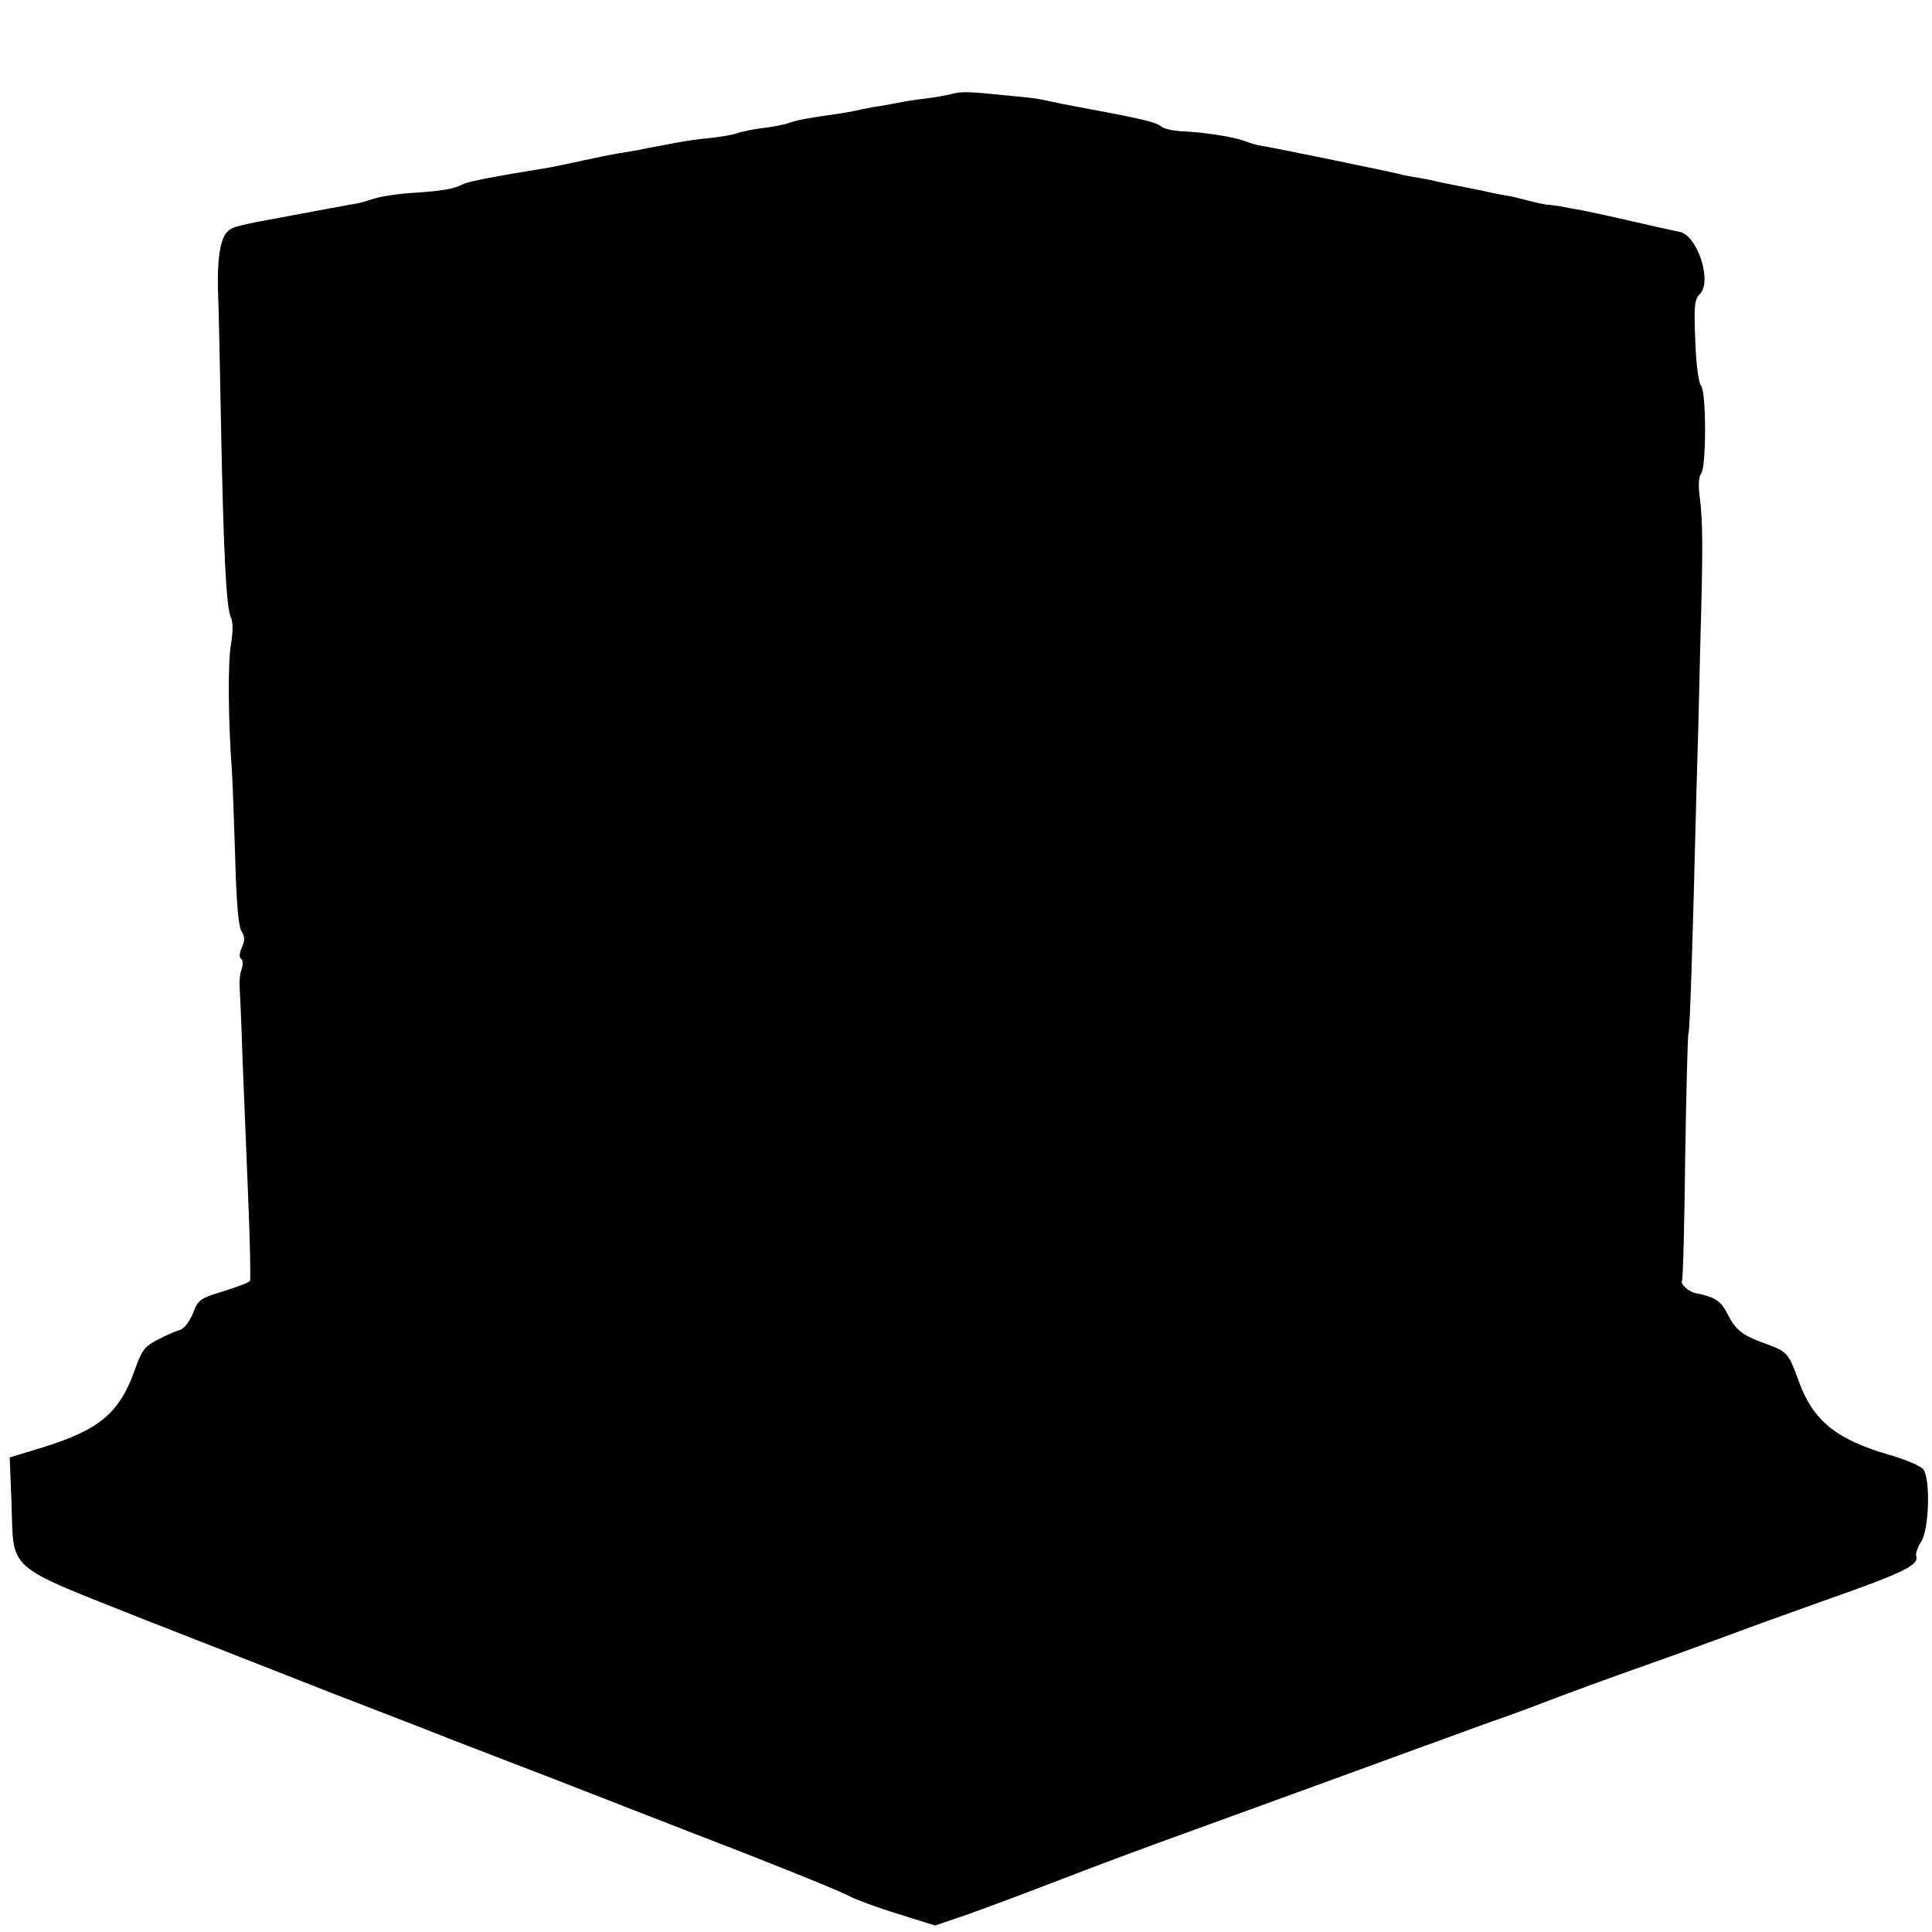
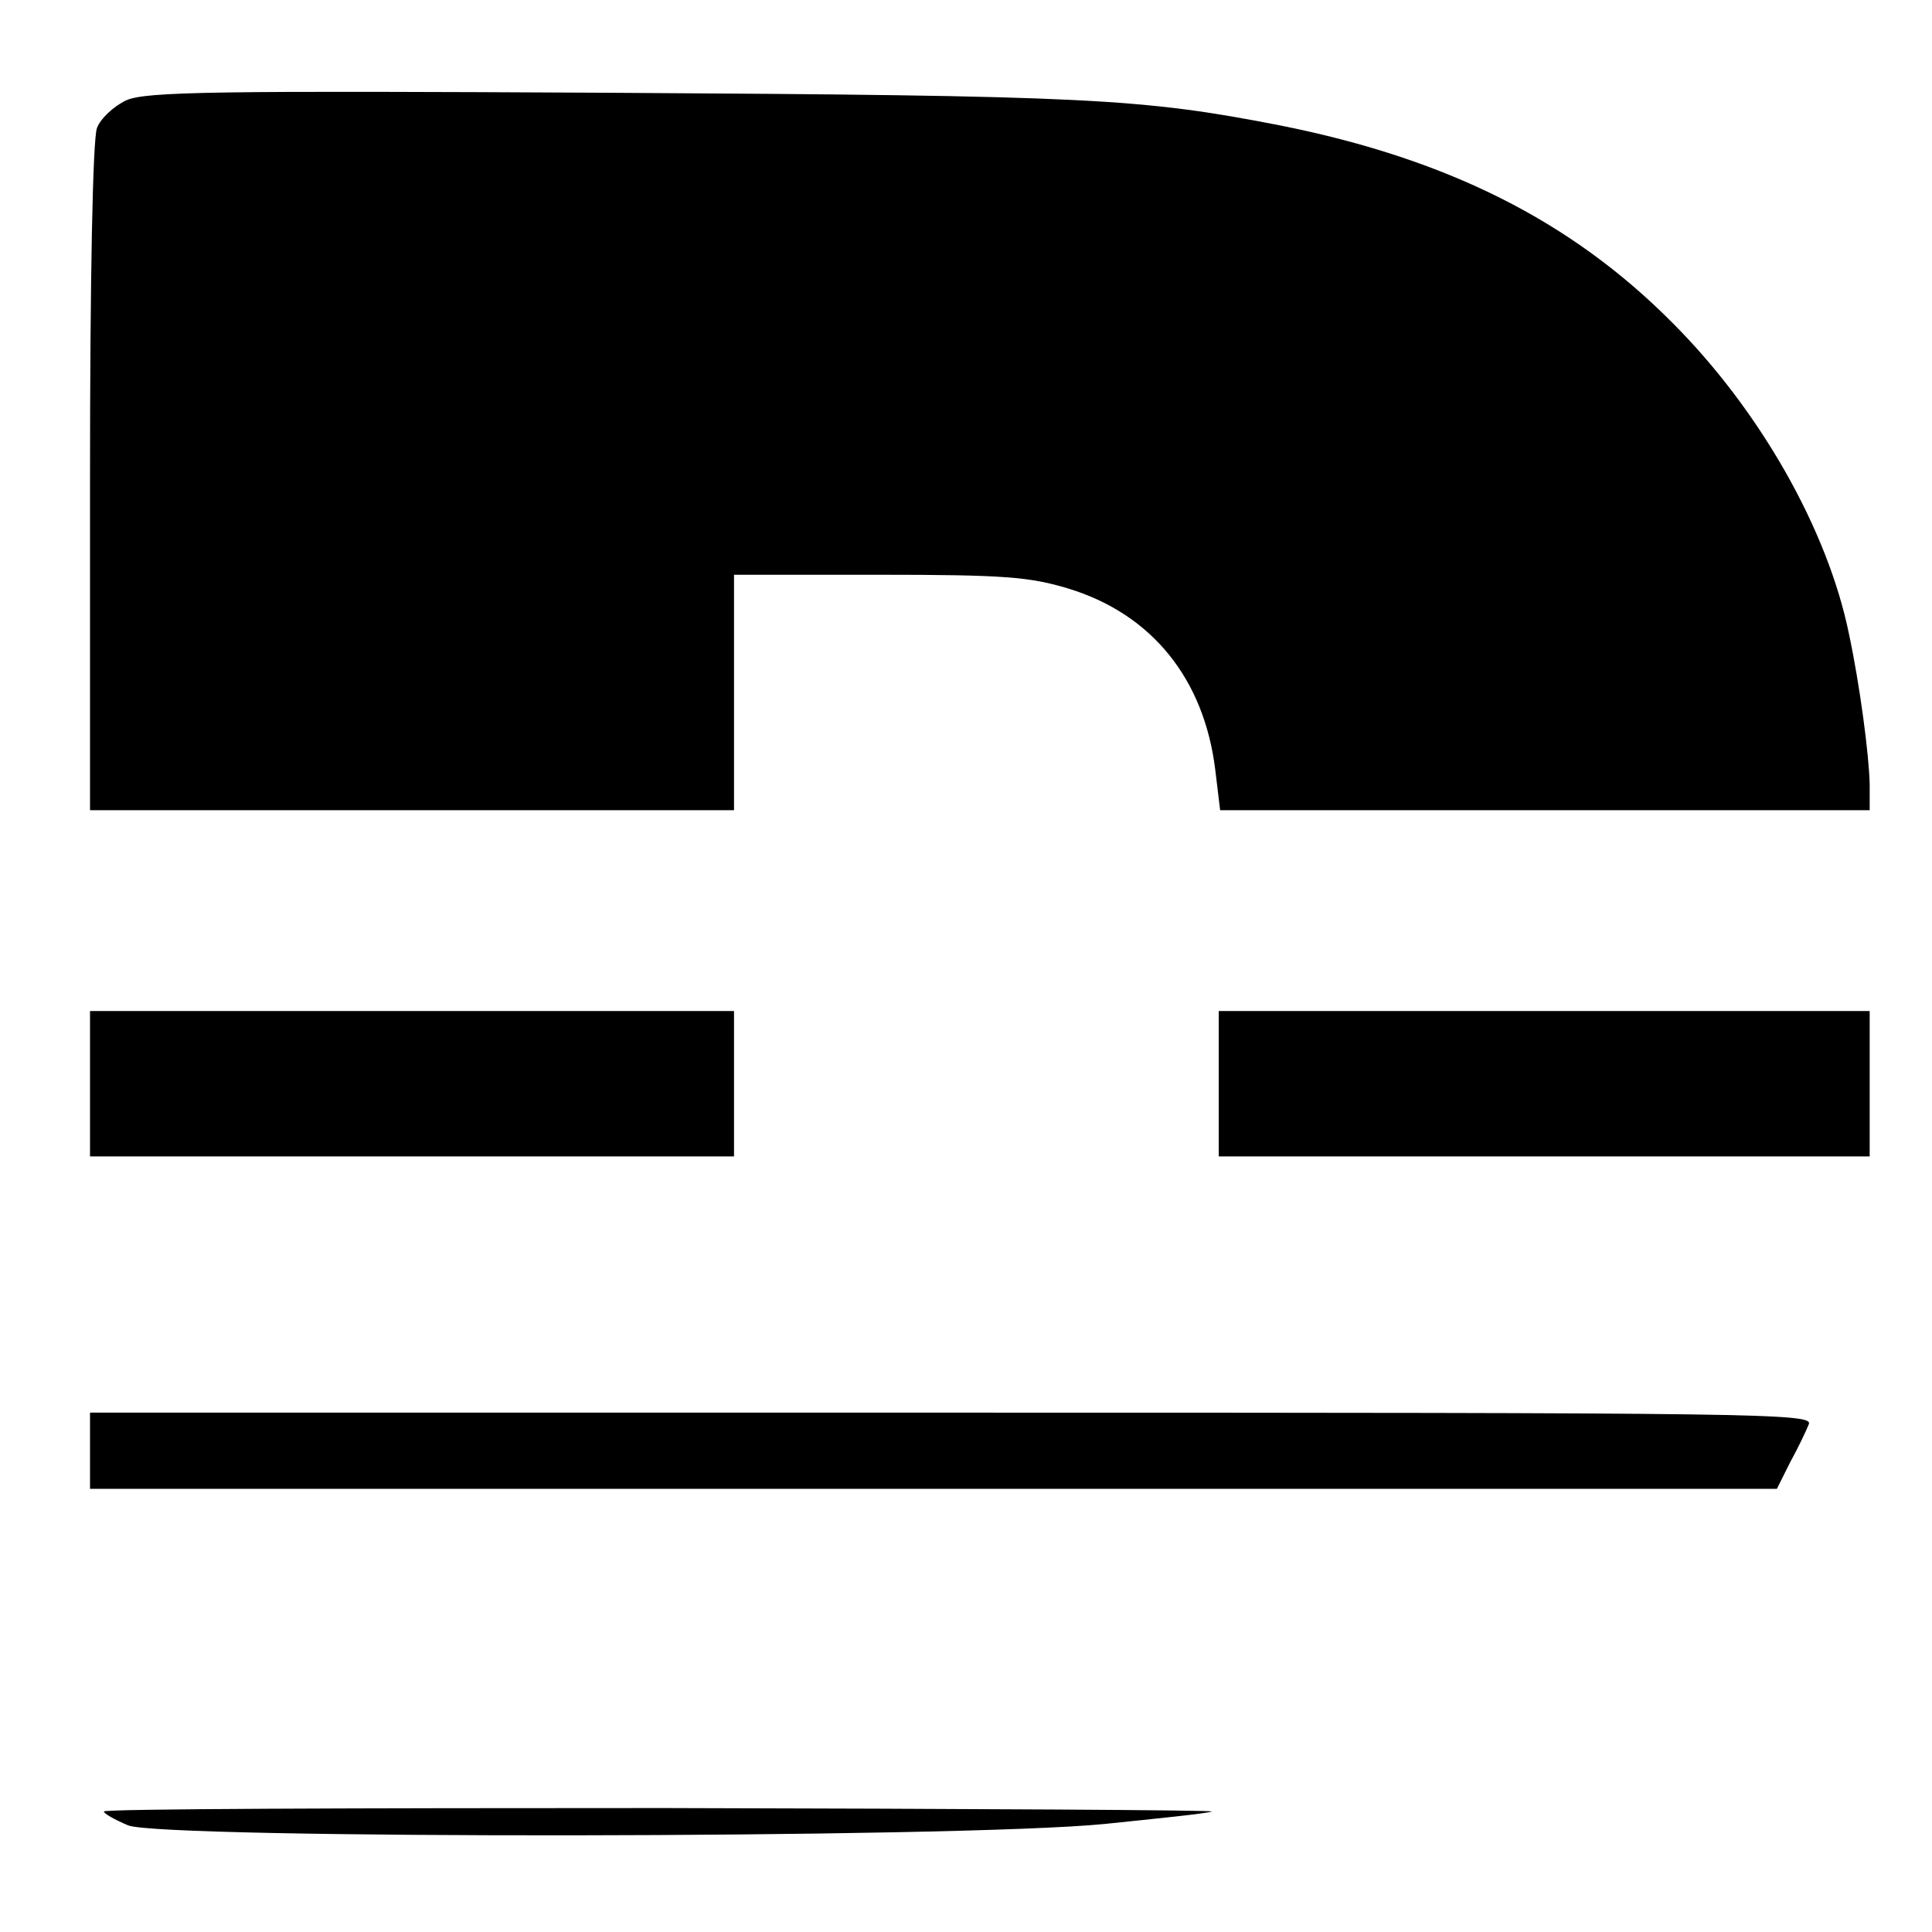
- <svg xmlns="http://www.w3.org/2000/svg" version="1" width="716" height="716" viewBox="0 0 537 537">
-   <path d="M264.6 26.1c-1.5.4-4.9 1-7.4 1.3-2.6.3-6 .8-7.7 1.2-1.6.3-3.9.7-5 .9-1.1.1-3.1.5-4.5.8-1.4.3-4.2.9-6.2 1.2-9.7 1.4-11.5 1.7-14.3 2.6-1.6.6-5 1.2-7.5 1.5-2.5.3-5.6.9-7 1.4-1.4.5-5 1.1-8 1.4-3 .3-6.6.8-8 1.1-1.4.2-4.1.8-6 1.1-1.9.4-4.4.8-5.5 1.1-1.1.2-3.5.6-5.4.9-1.9.3-6.4 1.2-10 2-3.6.8-7.9 1.7-9.6 2-14.2 2.3-22.3 3.8-23.8 4.6-2.6 1.3-5.2 1.8-13.7 2.4-4.1.2-9.1 1-11 1.6-1.9.6-4.2 1.3-5 1.4-.8.1-3.1.5-5 .9-1.9.3-8 1.5-13.5 2.5-14.8 2.7-15.9 3-17.4 4.5-1.9 1.9-2.8 8-2.5 16.6.2 4.1.5 20 .8 35.4.7 37.2 1.5 52.1 2.7 54.9.7 1.5.7 4 .1 7.7-.9 5-.8 20.9.3 35.9.2 3.6.6 14.4.9 24.2.3 11.7.9 18.3 1.7 19.6 1 1.6 1 2.6.1 4.6-.7 1.5-.7 2.8-.2 3.1.5.3.6 1.6.2 2.8-.5 1.2-.7 3.3-.6 4.7.1 1.4.5 10.4.8 20 .4 9.6 1.1 27.4 1.6 39.4s.7 22.2.5 22.6c-.3.5-3.6 1.7-7.4 2.9-6.5 2-7 2.3-8.5 6.2-1 2.4-2.5 4.3-3.7 4.6-1.1.3-3.9 1.5-6.1 2.7-3.6 1.8-4.4 2.9-6.3 8.3-4.3 12-9.7 16.6-25.3 21.5l-9.5 2.9.5 12.8c.7 19.2-2.2 16.7 37.8 32.6 18.4 7.2 41.4 16.2 51 20 9.6 3.7 24.9 9.6 34 13.2 9.1 3.5 21.2 8.2 27 10.4 5.8 2.3 15 5.8 20.5 8 5.5 2.1 21 8.2 34.5 13.4 13.5 5.3 26.1 10.4 28 11.5 1.9 1 8.1 3.3 13.7 5l10.2 3.2 8.8-3c4.8-1.7 15.3-5.6 23.3-8.7 8-3.1 21.3-8.1 29.5-11.1 30-10.9 62.2-22.6 72.5-26.4 5.8-2.1 14.6-5.3 19.5-7.1 5-1.7 13.1-4.7 18-6.6 5-1.9 16.4-6.1 25.5-9.3 9.1-3.2 19.7-7.1 23.5-8.5 3.9-1.5 16.4-6 27.9-10.1 20.3-7.1 25.2-9.5 24.2-11.9-.2-.7.4-2.5 1.4-4 2.2-3.4 2.6-17.3.6-20.1-.7-.9-5.1-2.8-9.7-4.1-14.5-4.2-21-9.5-24.9-20.3-2.9-8-3.2-8.3-9.2-10.5-6.7-2.4-8.4-3.8-10.8-8.6-1.8-3.4-3.4-4.4-8.8-5.5-1.9-.4-4.2-2.5-3.7-3.4.3-.4.7-15.9.9-34.4.3-18.5.7-34 .9-34.4.4-.6 1.1-21.9 2.2-66.2.3-9.1.8-28 1.1-42 .8-27.6.7-34-.2-41.3-.4-2.8-.2-5.3.4-6 1.5-1.8 1.5-22.7 0-24.5-.7-.8-1.4-6.2-1.6-12.6-.4-9.6-.2-11.5 1.3-12.9 3.5-3.6-.8-16.5-5.8-17.3-.7-.1-6.1-1.3-12.2-2.7-6-1.4-12.6-2.8-14.5-3.2-1.9-.3-4.6-.8-6-1.1-1.4-.2-3.2-.5-4-.5-.8-.1-3.3-.6-5.5-1.2s-4.7-1.2-5.5-1.3c-.8-.1-4-.7-7-1.4-3-.6-6.4-1.3-7.5-1.5-1.1-.2-3.1-.6-4.5-.9-1.4-.4-4-.9-5.9-1.2-1.8-.3-4.1-.7-5-1-3.7-.9-35.8-7.5-38.1-7.8-1.4-.2-3.6-.8-5-1.4-3-1.1-10.8-2.4-17.2-2.7-2.6-.1-5.4-.7-6.1-1.4-1.5-1.2-5.8-2.2-24.2-5.6-1.6-.3-4.3-.8-6-1.2-4.5-1-5.5-1.1-12-1.7-11.6-1.2-13.2-1.2-15.9-.5z" />
+ <svg xmlns="http://www.w3.org/2000/svg" version="1" width="372" height="372" viewBox="0 0 279 279">
+   <path d="M18.2 14.5c-1.7.8-3.7 2.6-4.2 4-.6 1.6-1 21.3-1 50.6V117h93V83h20.9c18.1 0 21.8.3 27.4 2 12.1 3.7 19.6 13.1 21.2 26.2l.7 5.8H270v-3.8c-.1-4.2-1.4-14.2-3-21.7-3.1-15.1-12.9-32.3-25.5-44.9-14.7-14.8-32.6-23.7-56.7-28.5-20-3.9-27.7-4.3-96.3-4.7-57.1-.3-67.5-.2-70.3 1.1zM13 156.5V167h93v-21H13v10.5zM176 156.5V167h94v-21h-94v10.5zM13 209.5v5.5h243.6l1.9-3.8c1.1-2 2.3-4.5 2.7-5.5.7-1.6-5.6-1.7-123.7-1.7H13v5.5zM15 261.6c0 .3 1.6 1.2 3.5 2 4.9 2 119.7 1.9 141-.2 7.7-.8 14.7-1.5 15.5-1.8.8-.2-34.8-.4-79.2-.5-44.5 0-80.8.1-80.8.5z" />
</svg>
